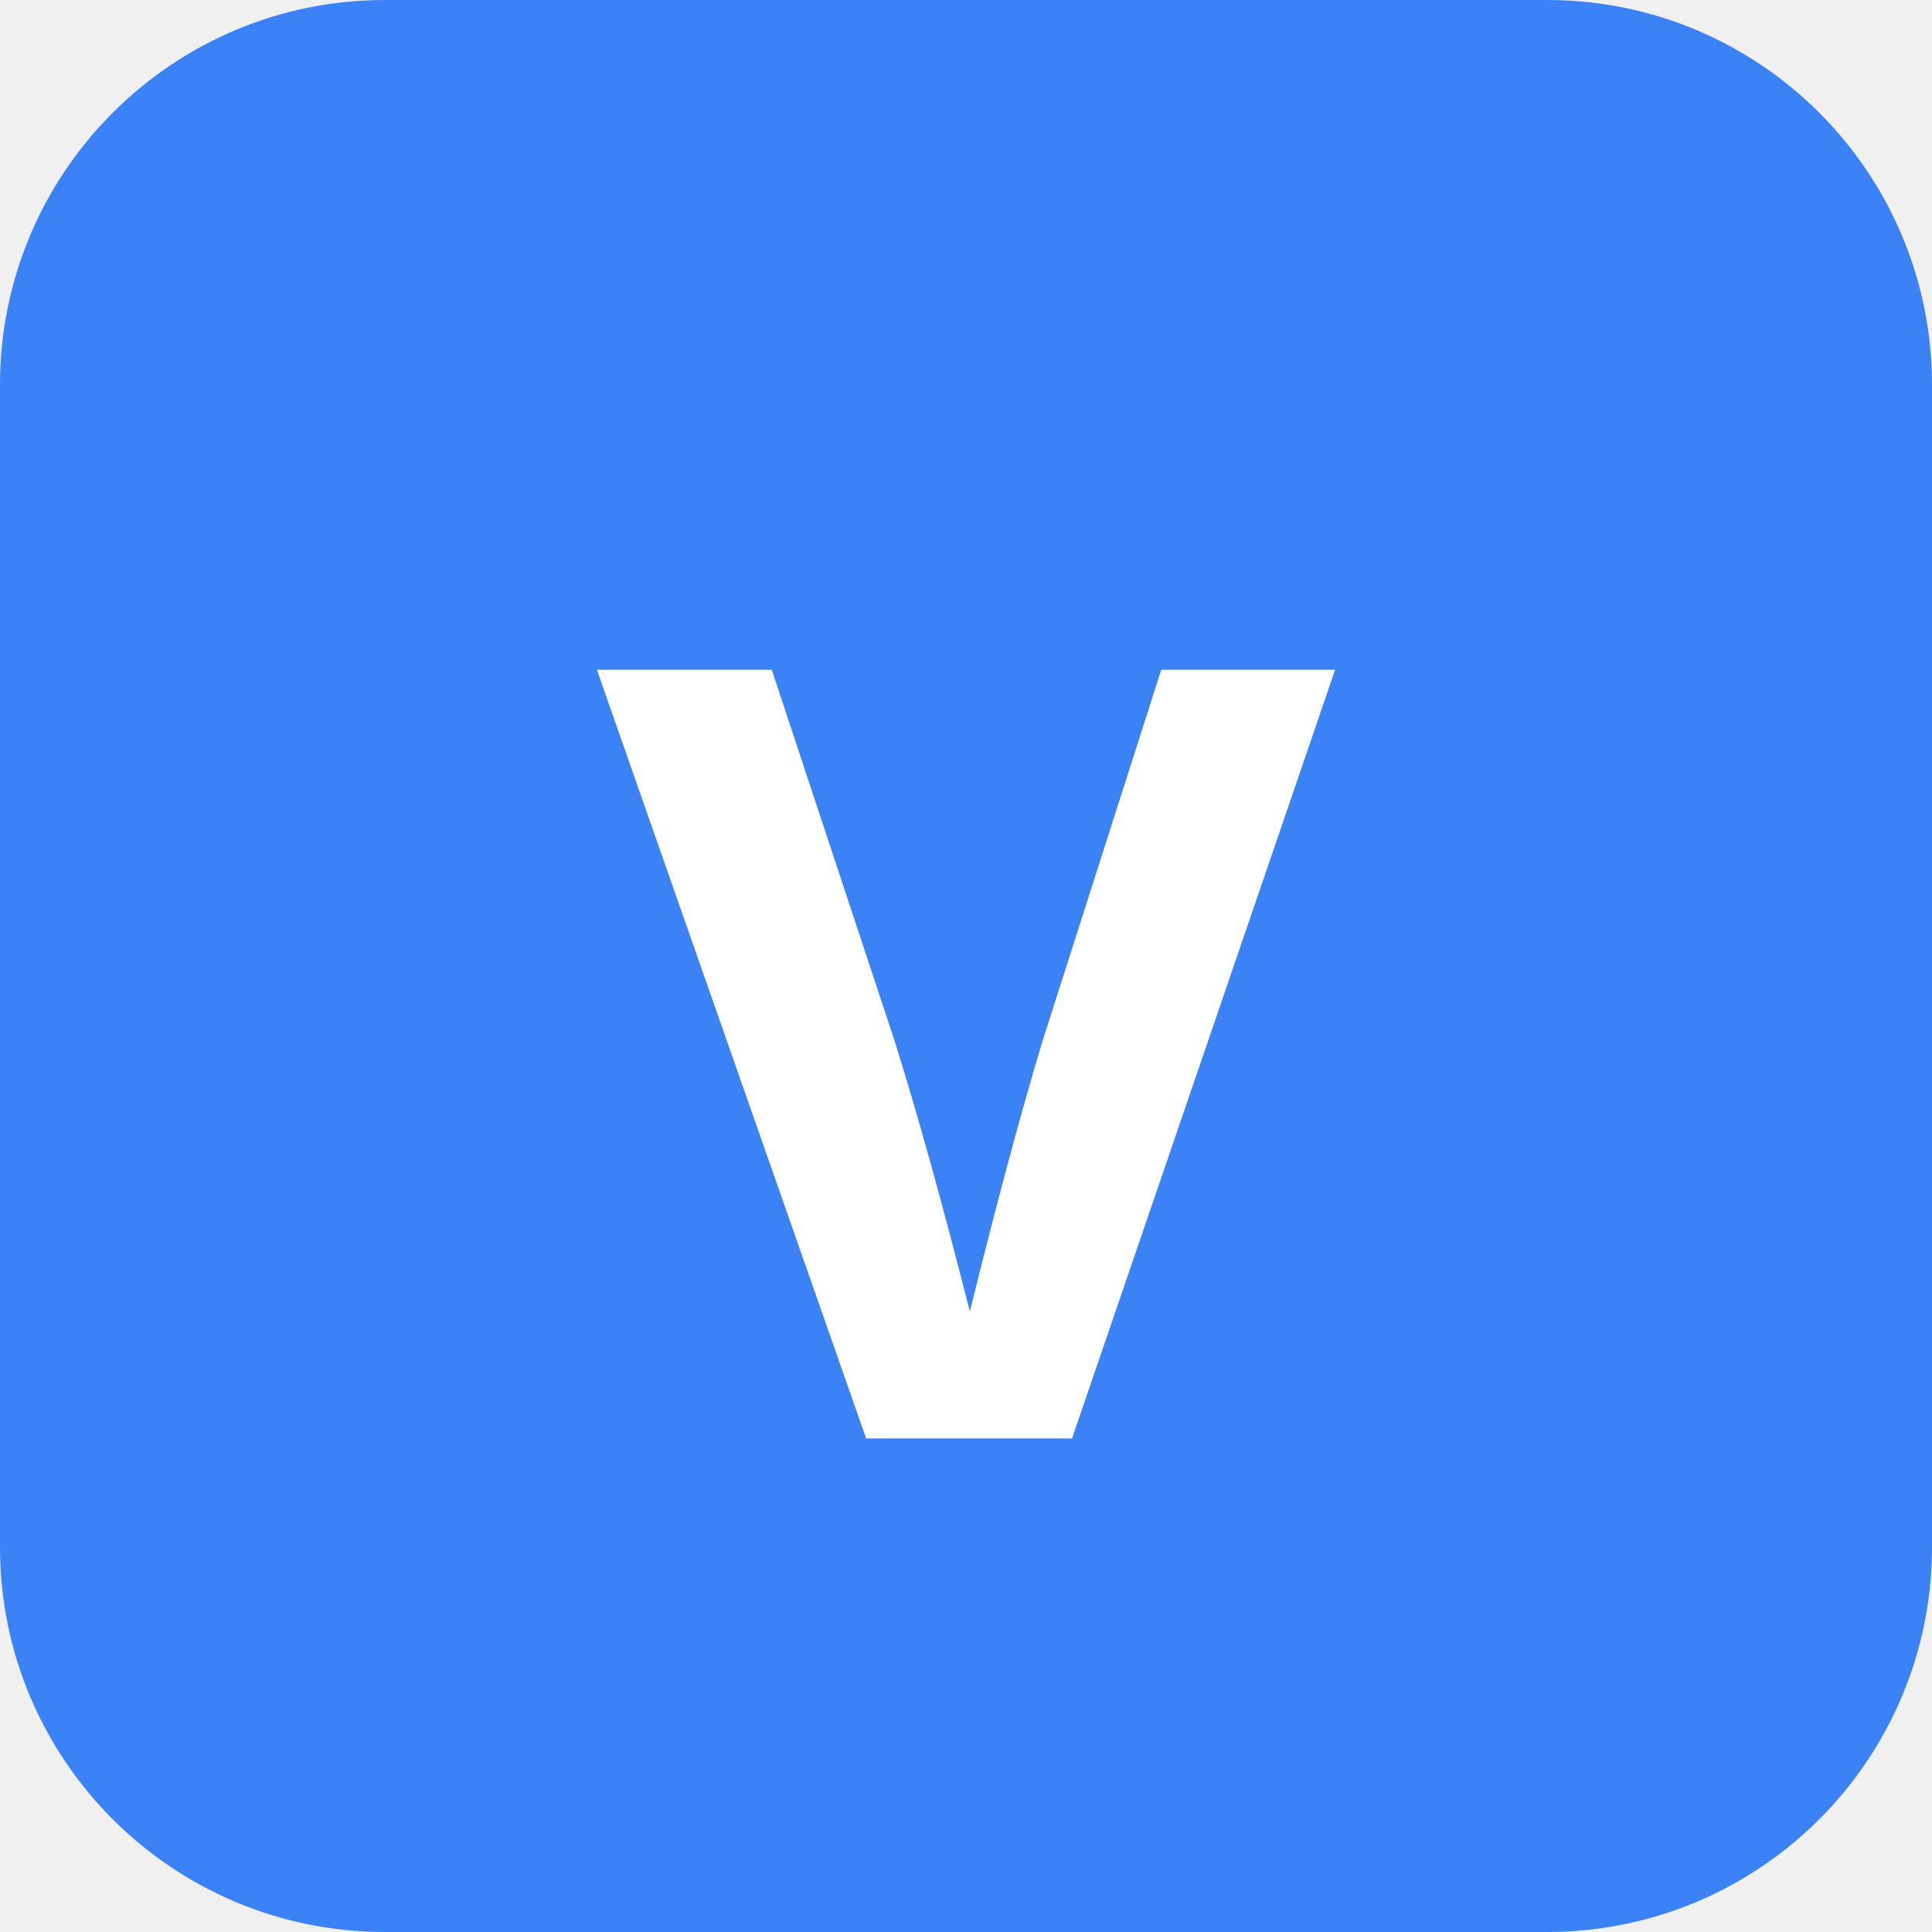
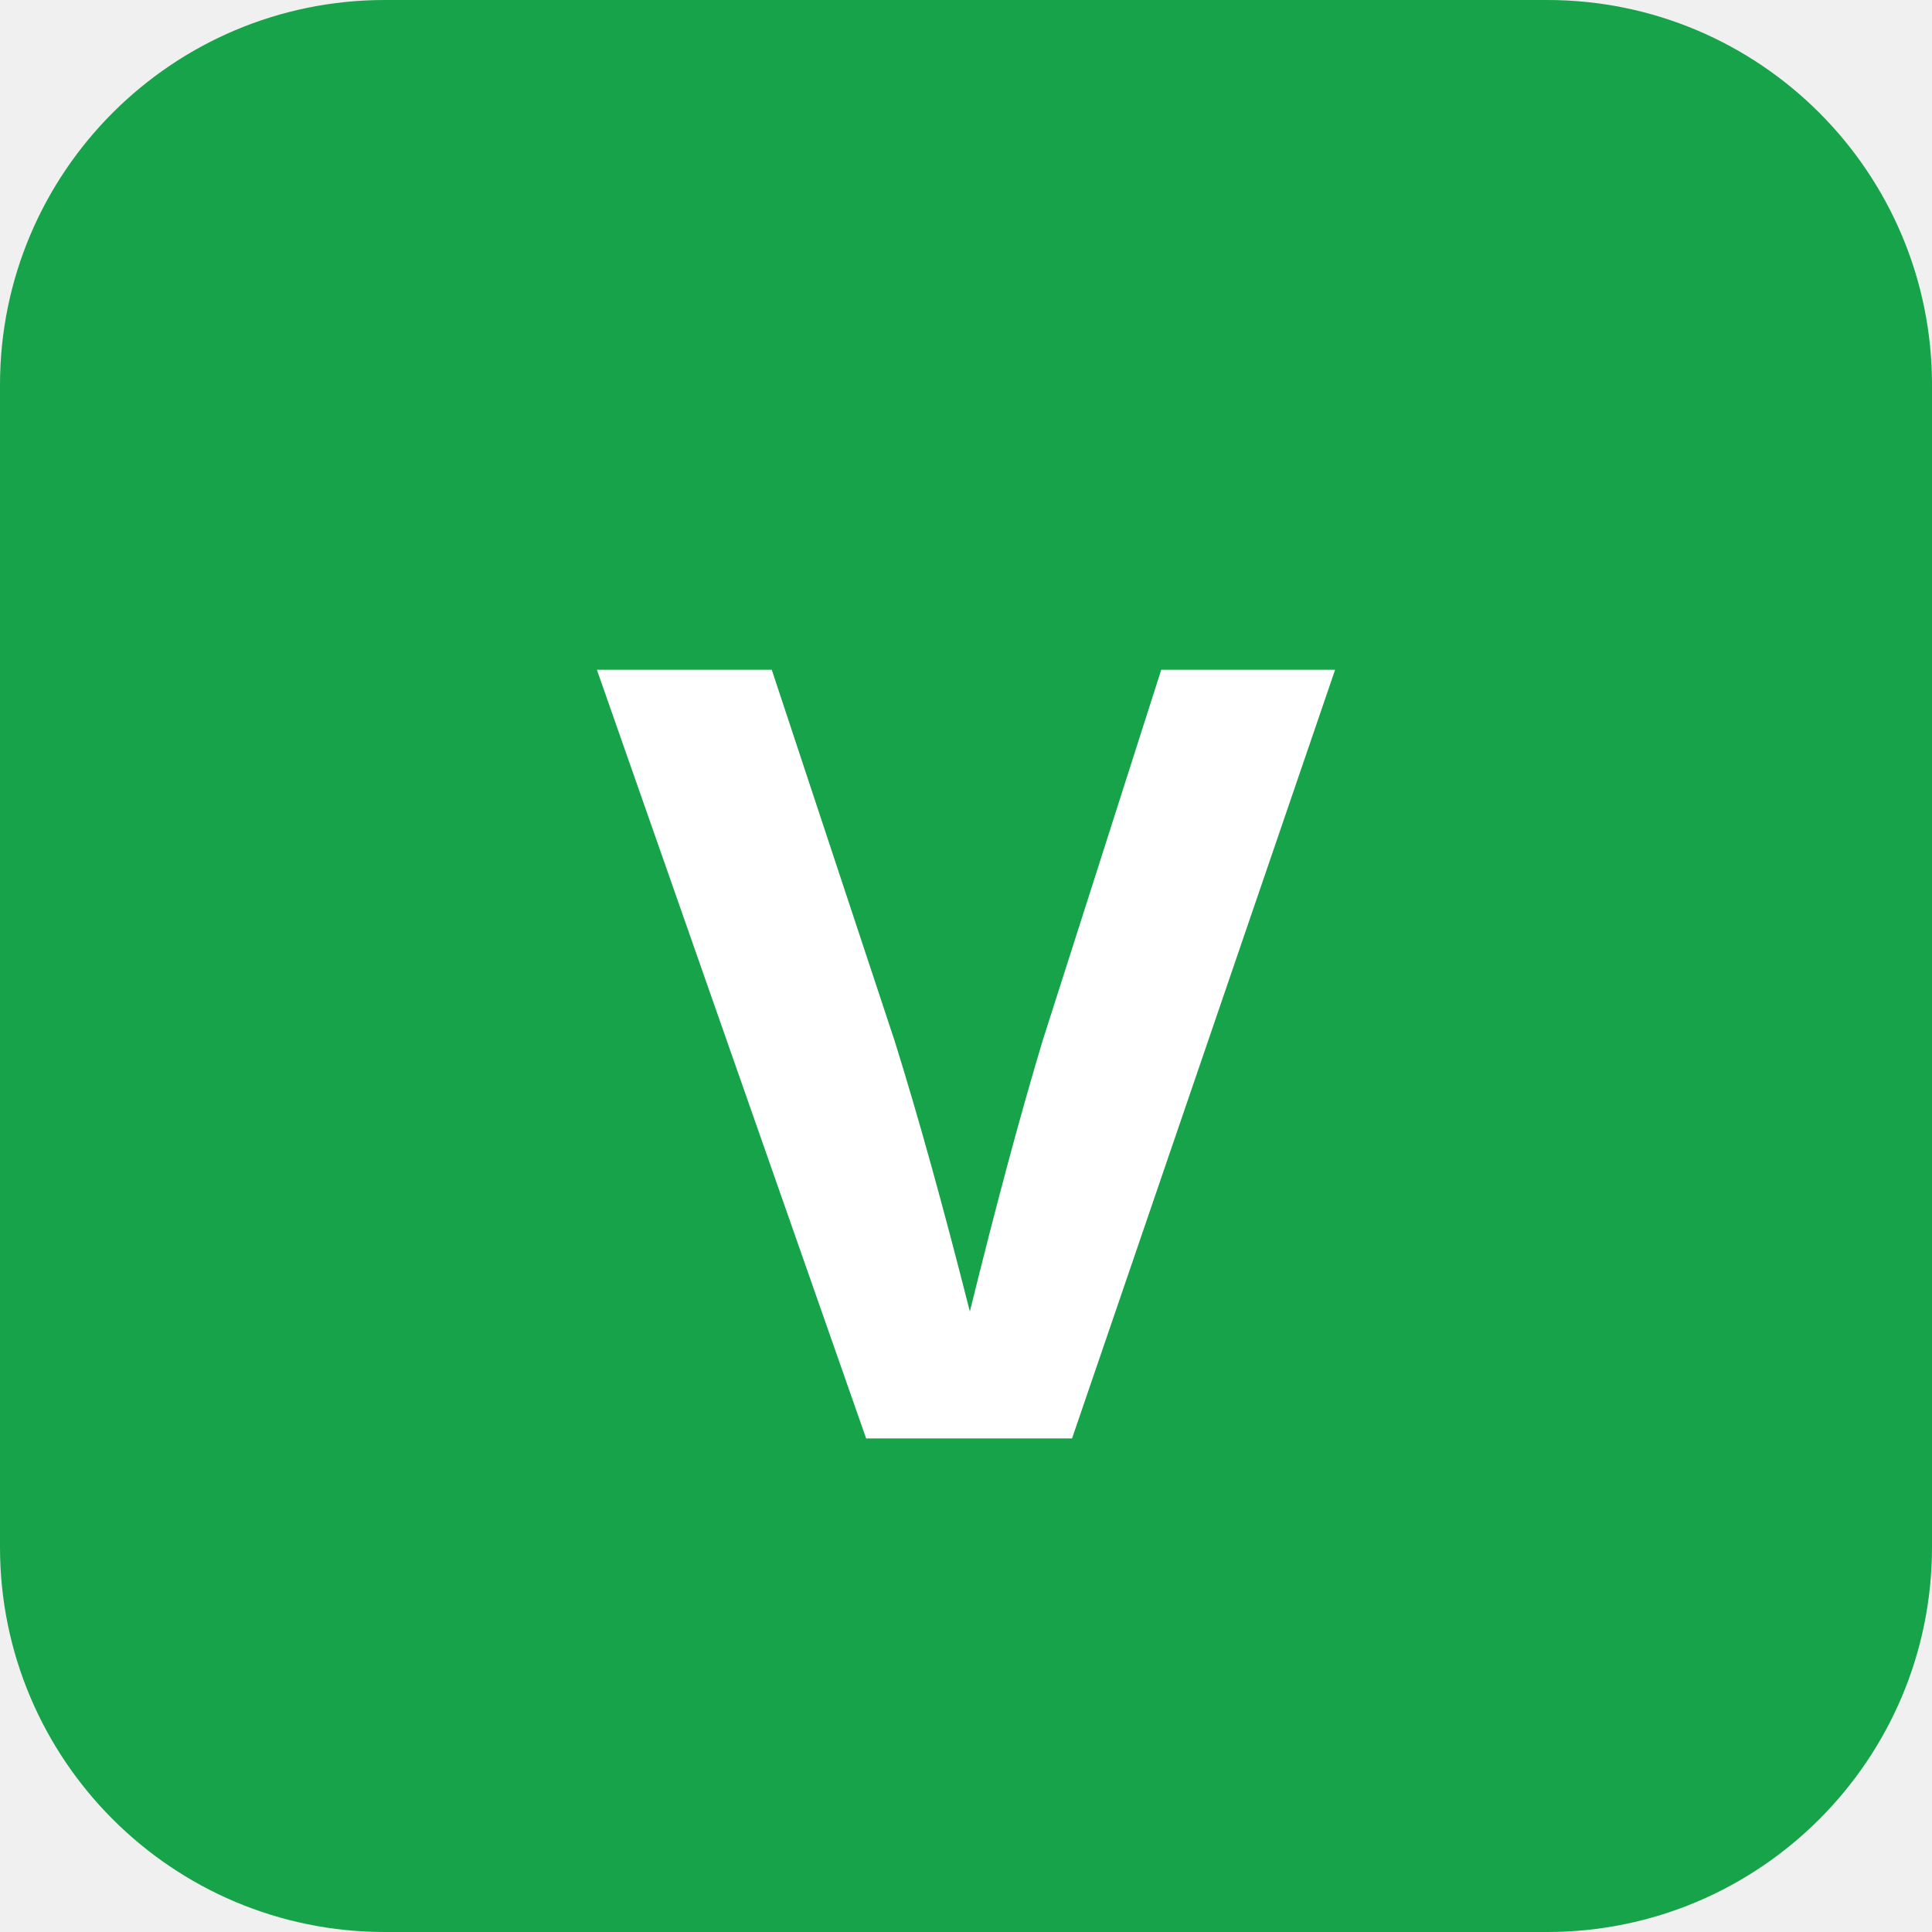
<svg xmlns="http://www.w3.org/2000/svg" width="512" height="512" viewBox="0 0 512 512">
-   <rect width="512" height="512" rx="102" fill="#3b82f6" />
+   <rect width="512" height="512" rx="102" fill="#16a34a" />
  <text x="50%" y="54%" dominant-baseline="middle" text-anchor="middle" font-family="system-ui, -apple-system, sans-serif" font-weight="700" font-size="280px" fill="white">V</text>
</svg>
